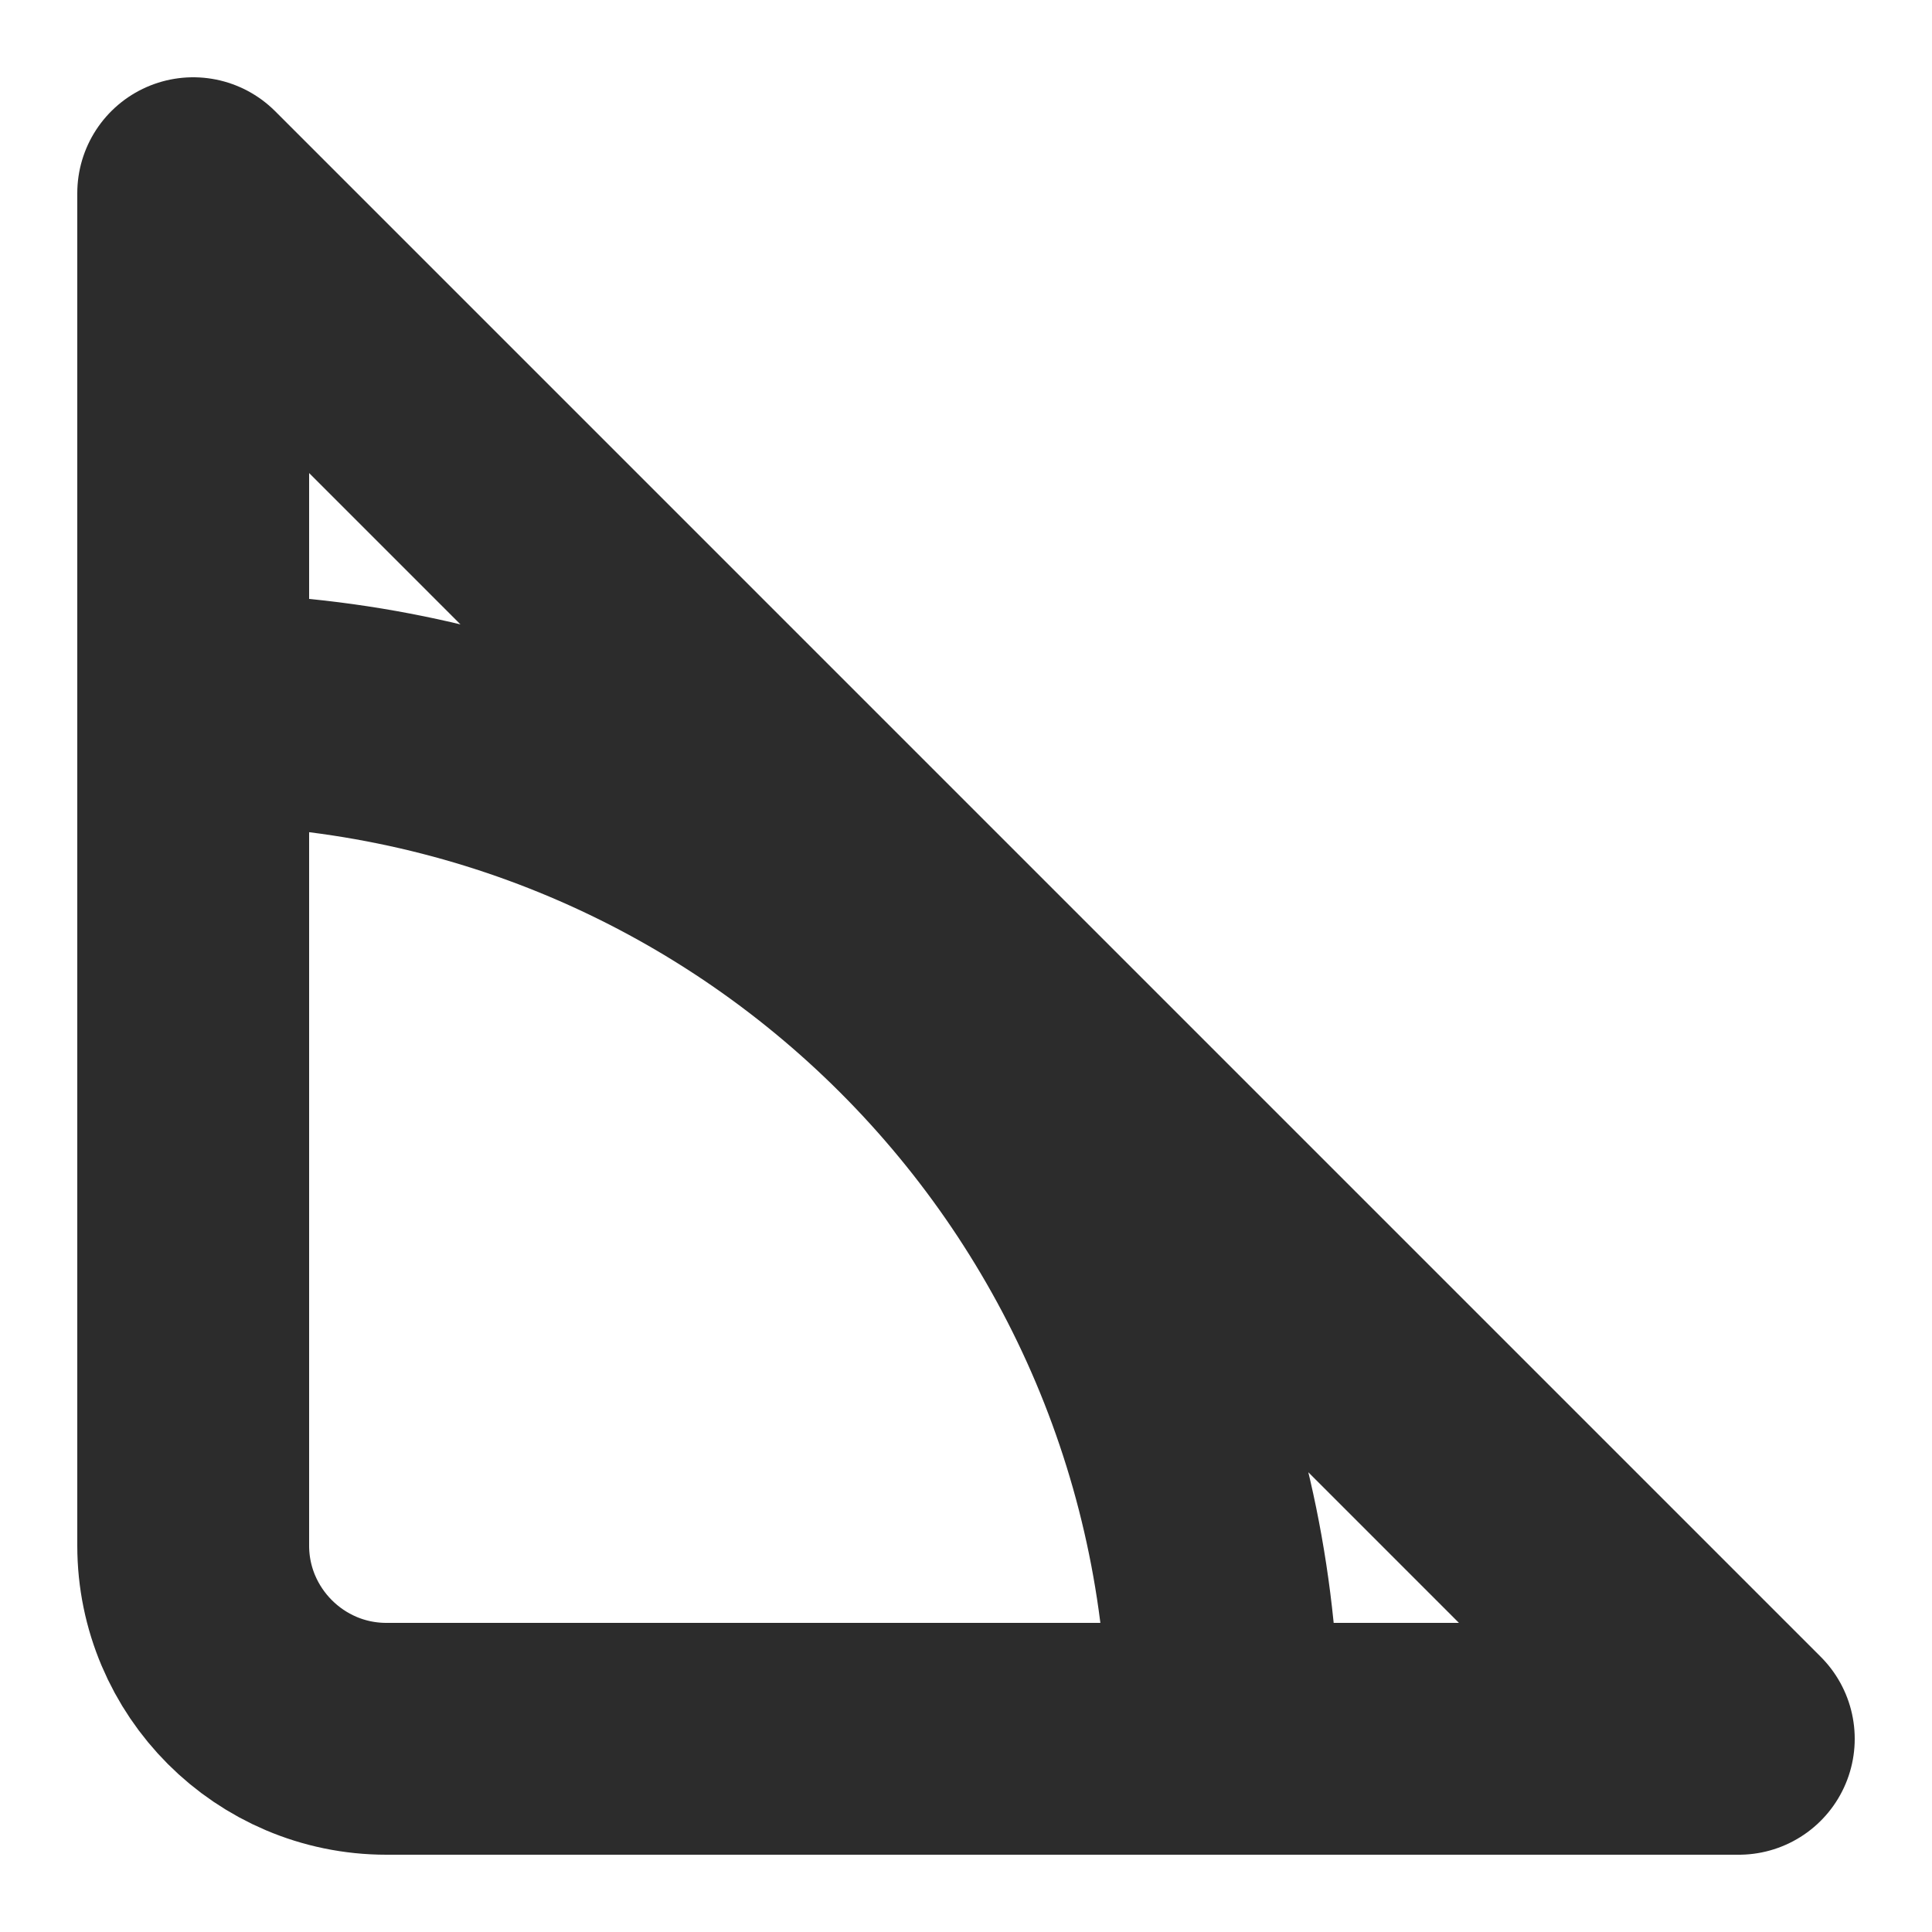
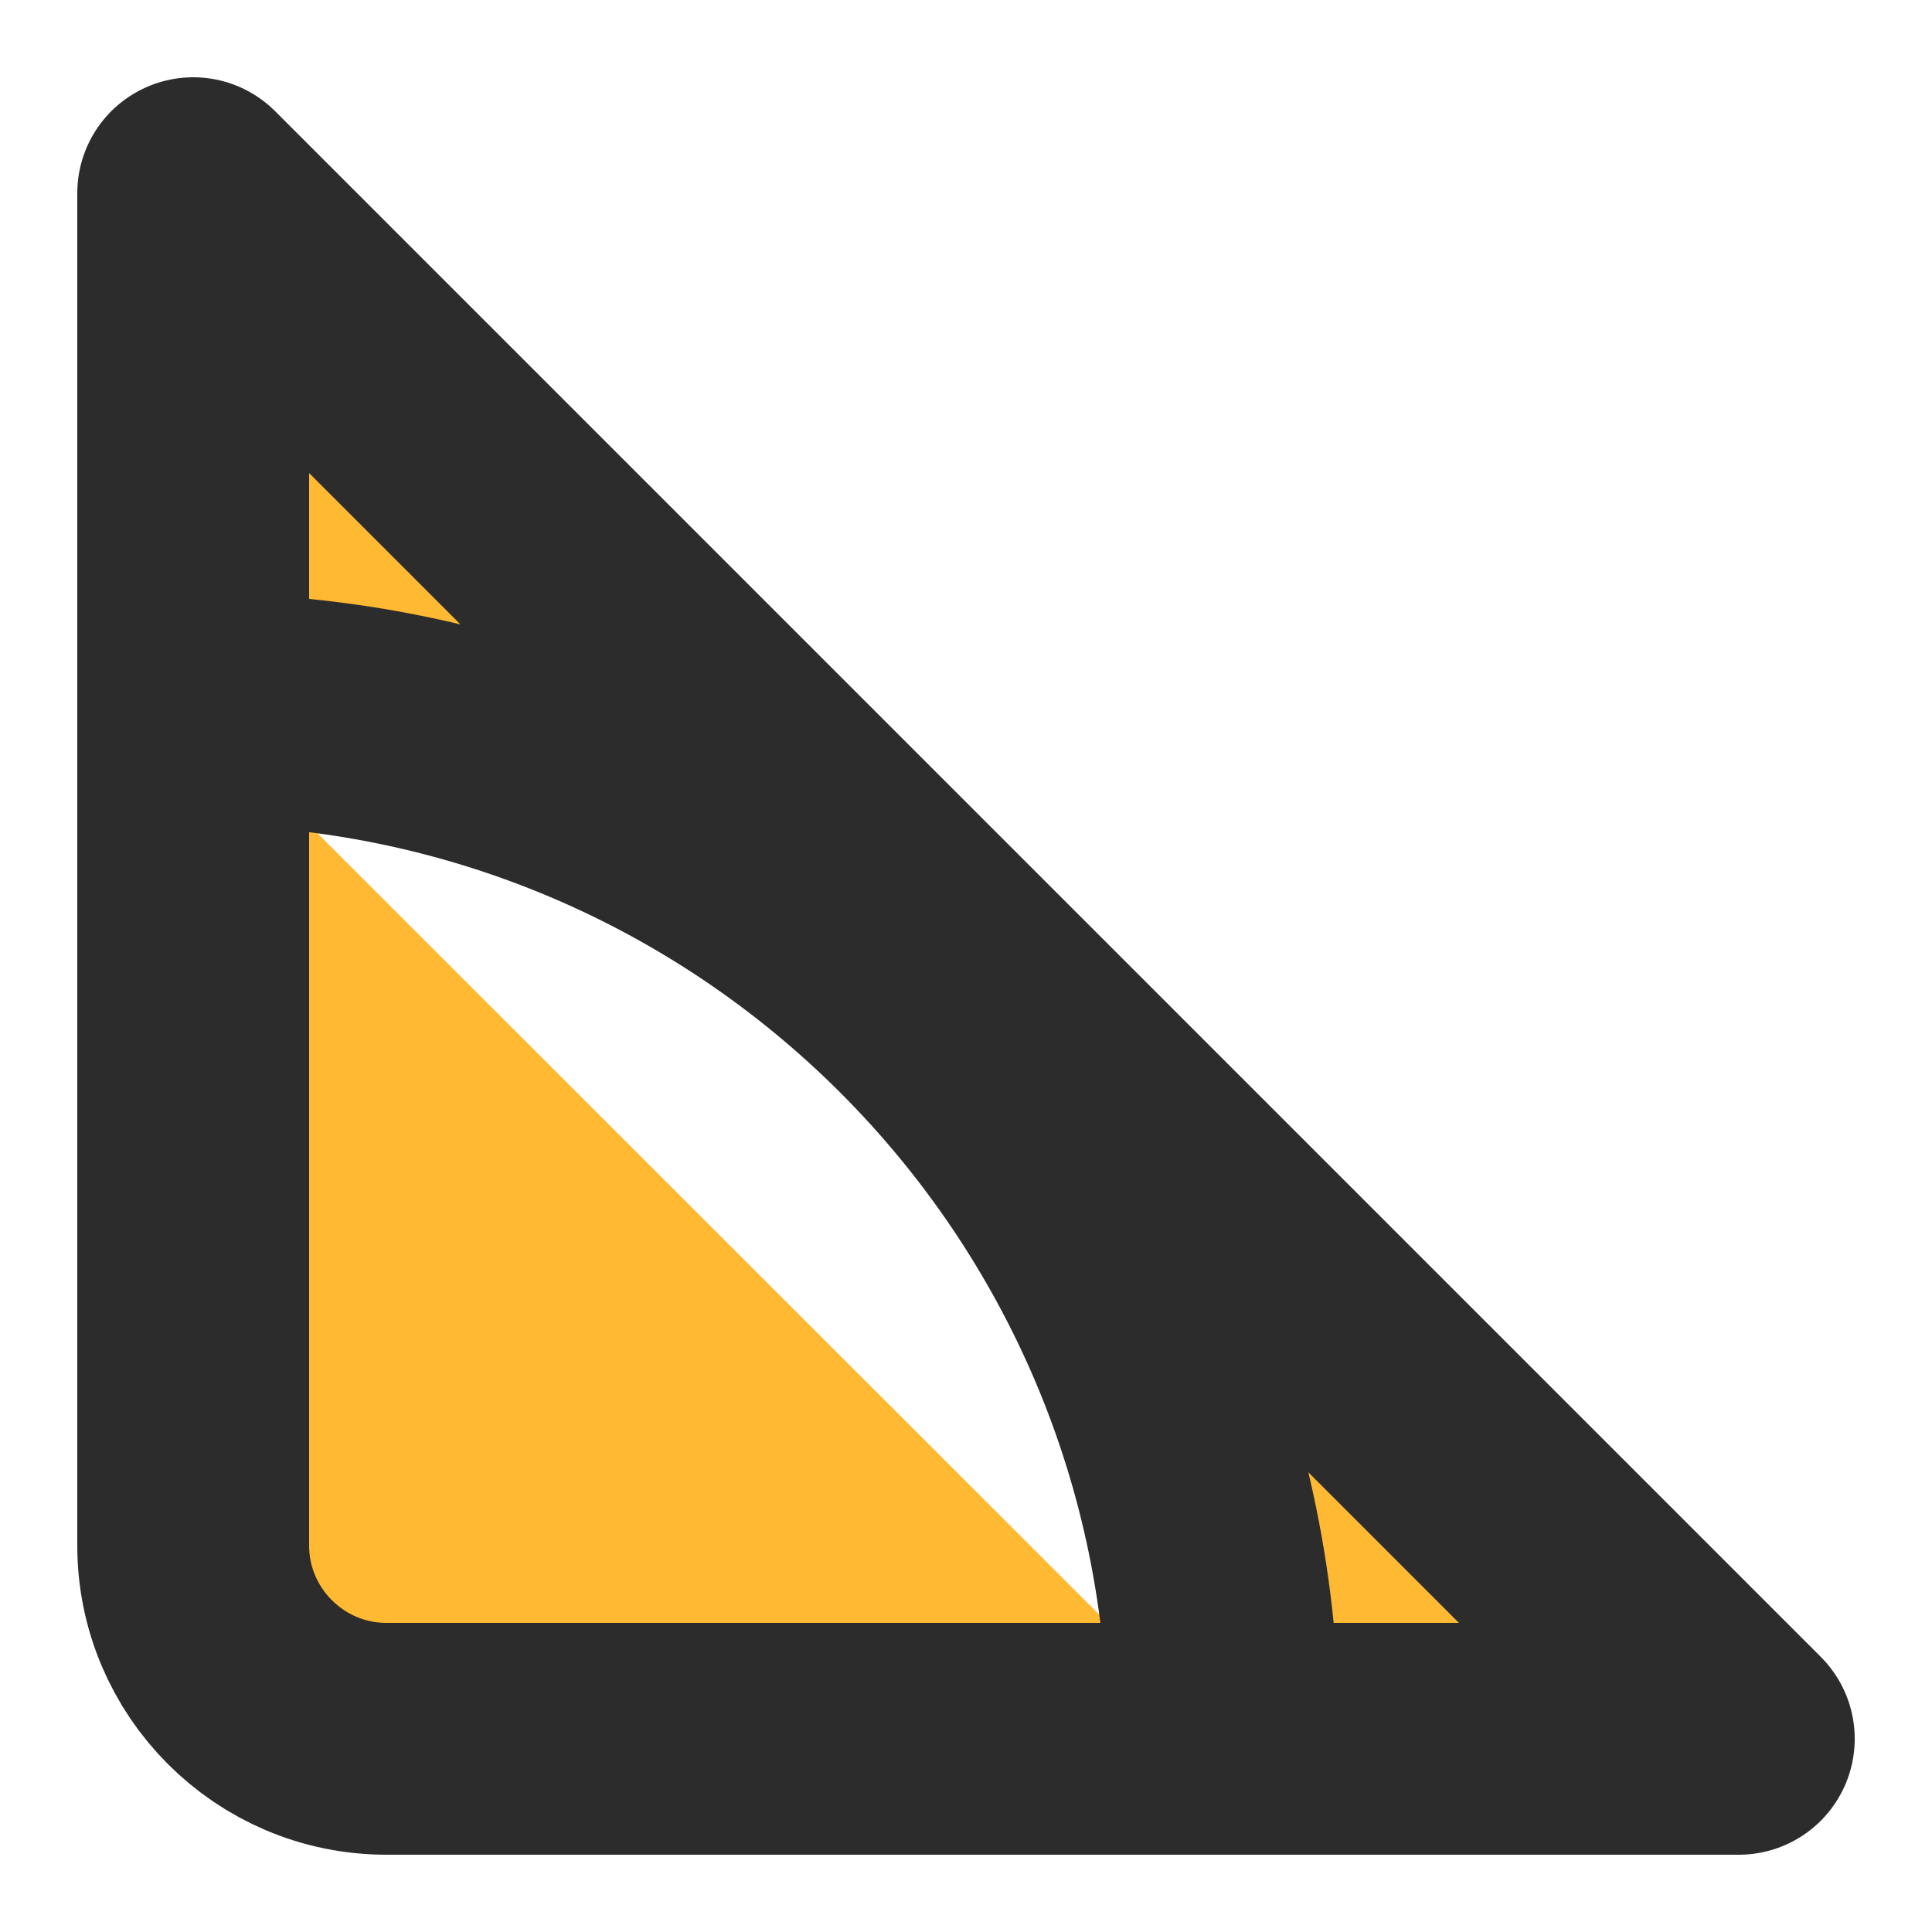
<svg xmlns="http://www.w3.org/2000/svg" width="10" height="10" viewBox="0 0 10 10" fill="none">
-   <path id="triangle" d="M1 3.67C3.946 3.67 6.333 6.05 6.333 9M1 1V8C1 8.55 1.448 9 2 9H9L1 1Z" stroke="#2C2C2C" stroke-width="1.2" stroke-linecap="round" stroke-linejoin="round" />
+   <path id="triangle" d="M1 3.67C3.946 3.67 6.333 6.05 6.333 9M1 1V8C1 8.55 1.448 9 2 9H9L1 1Z" fill="#FFB932" stroke="#2C2C2C" stroke-width="1.2" stroke-linecap="round" stroke-linejoin="round" />
</svg>
